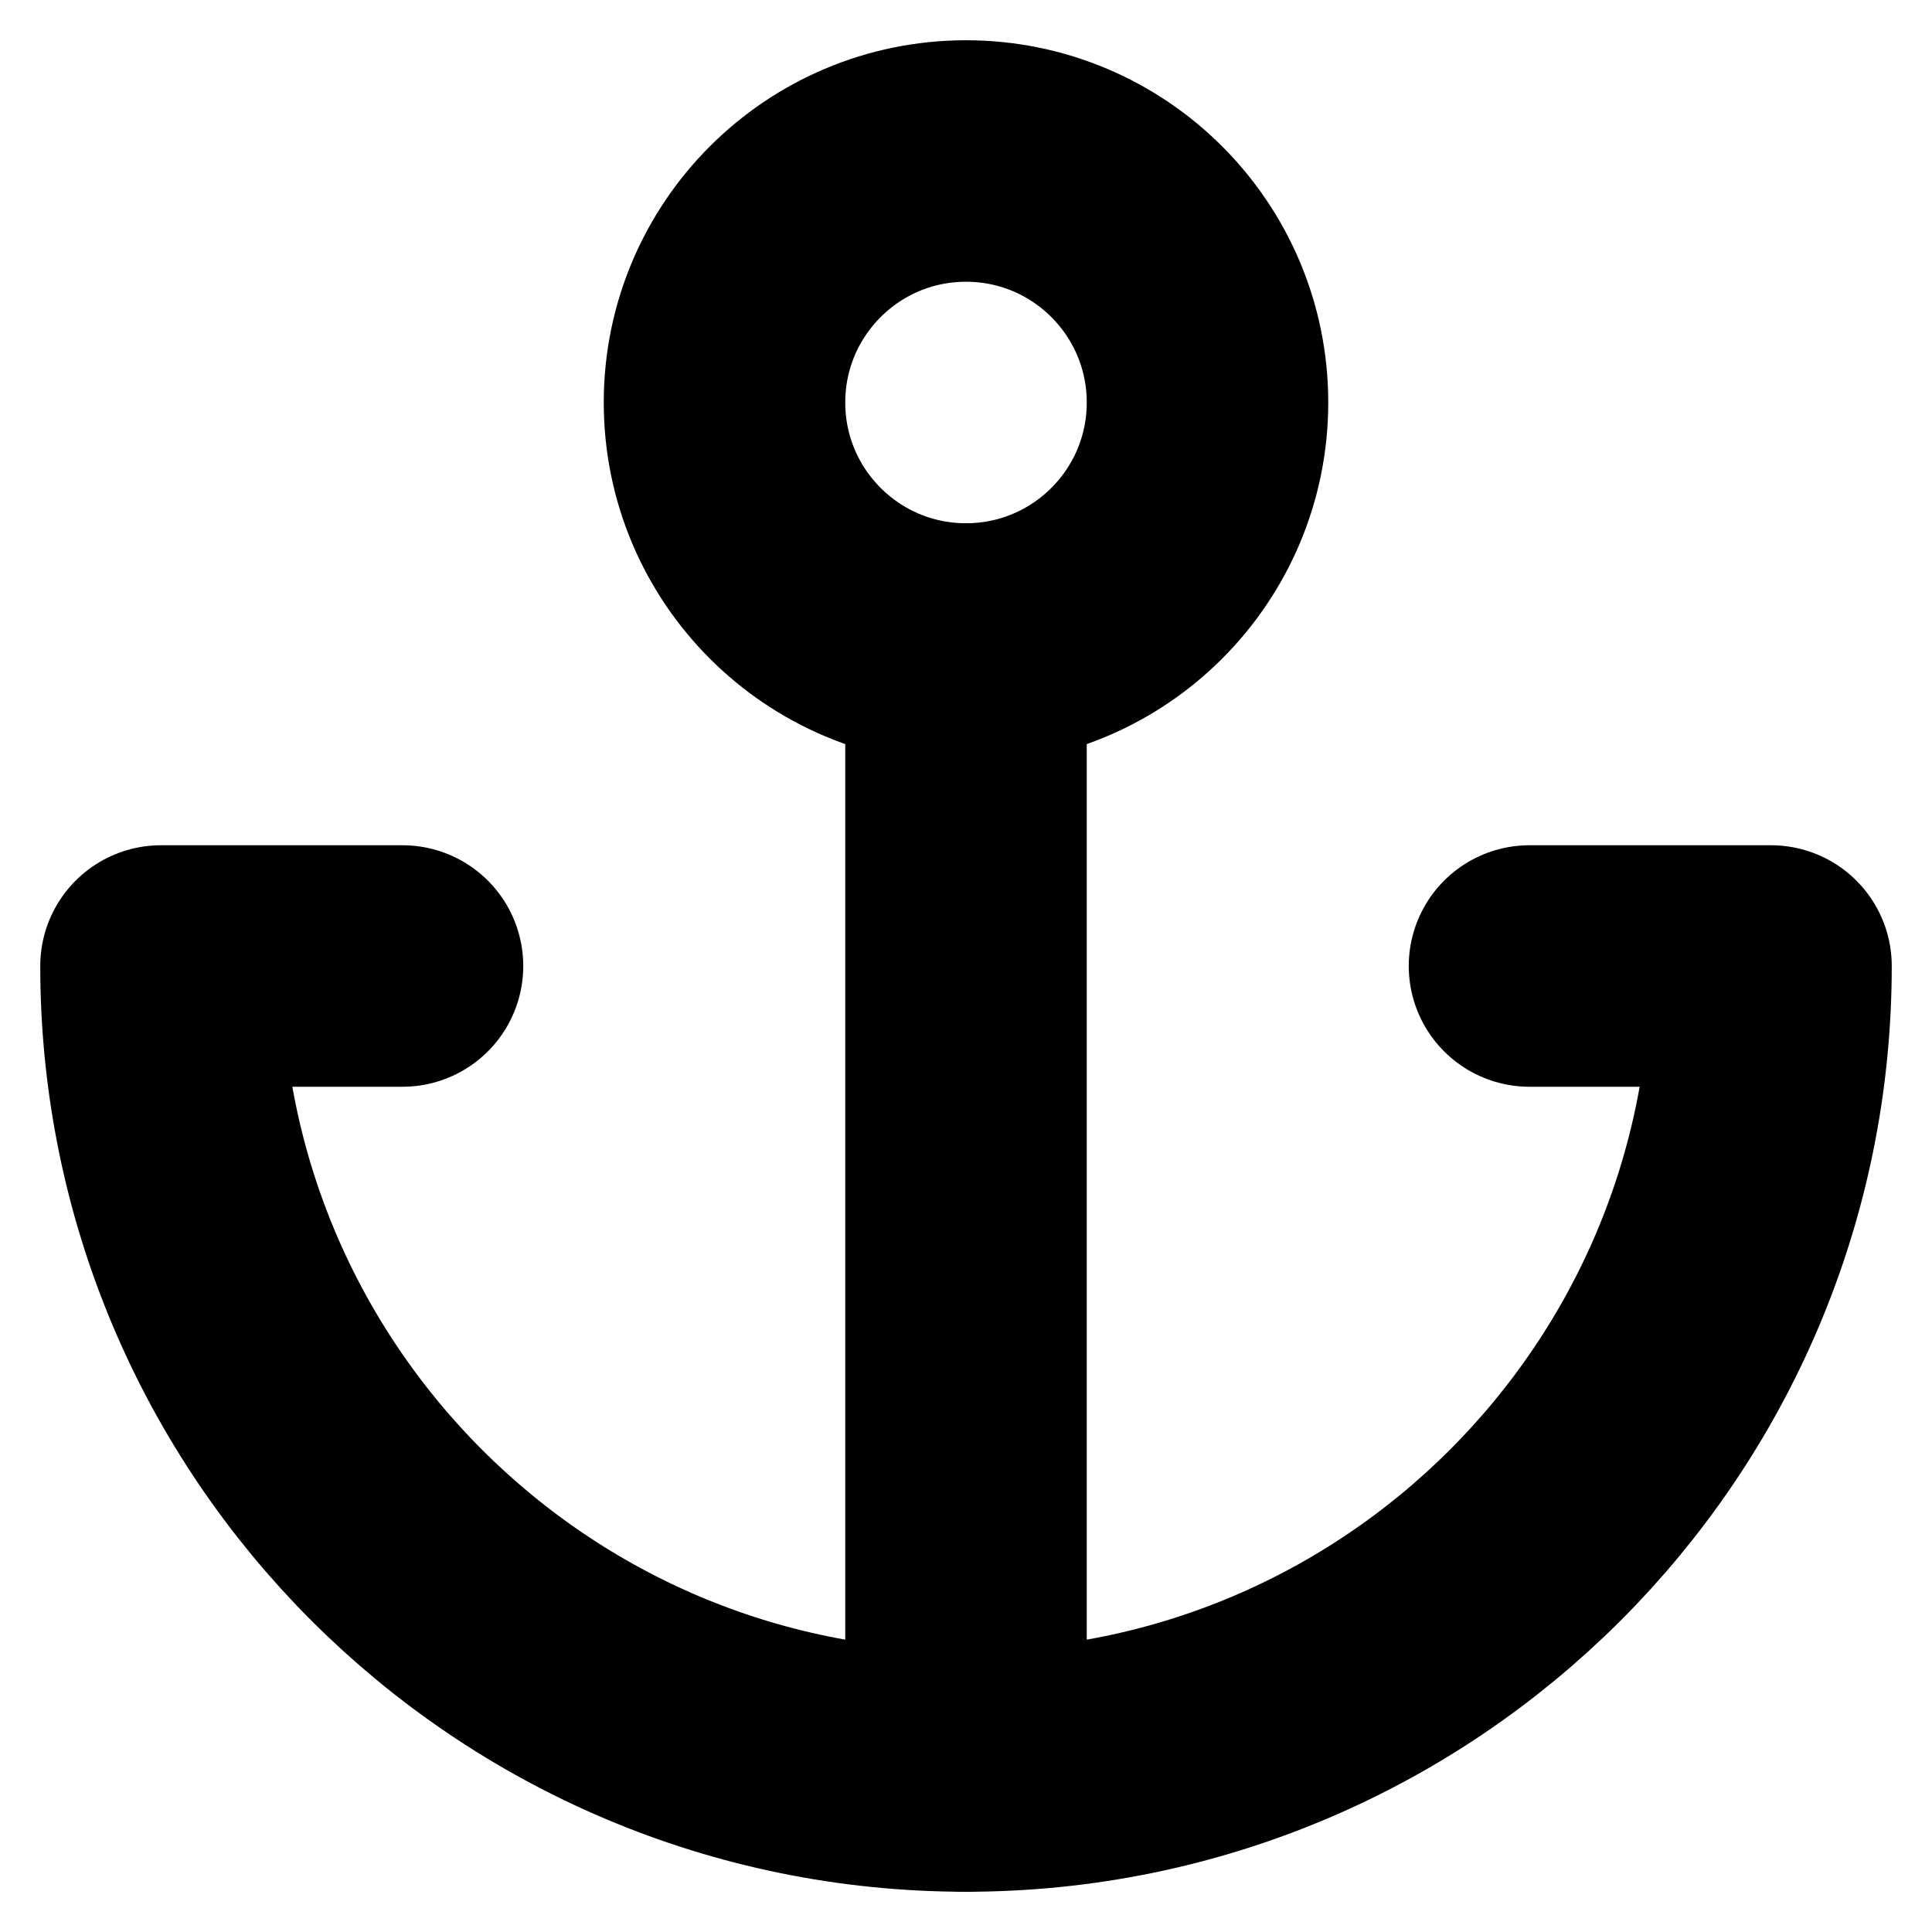
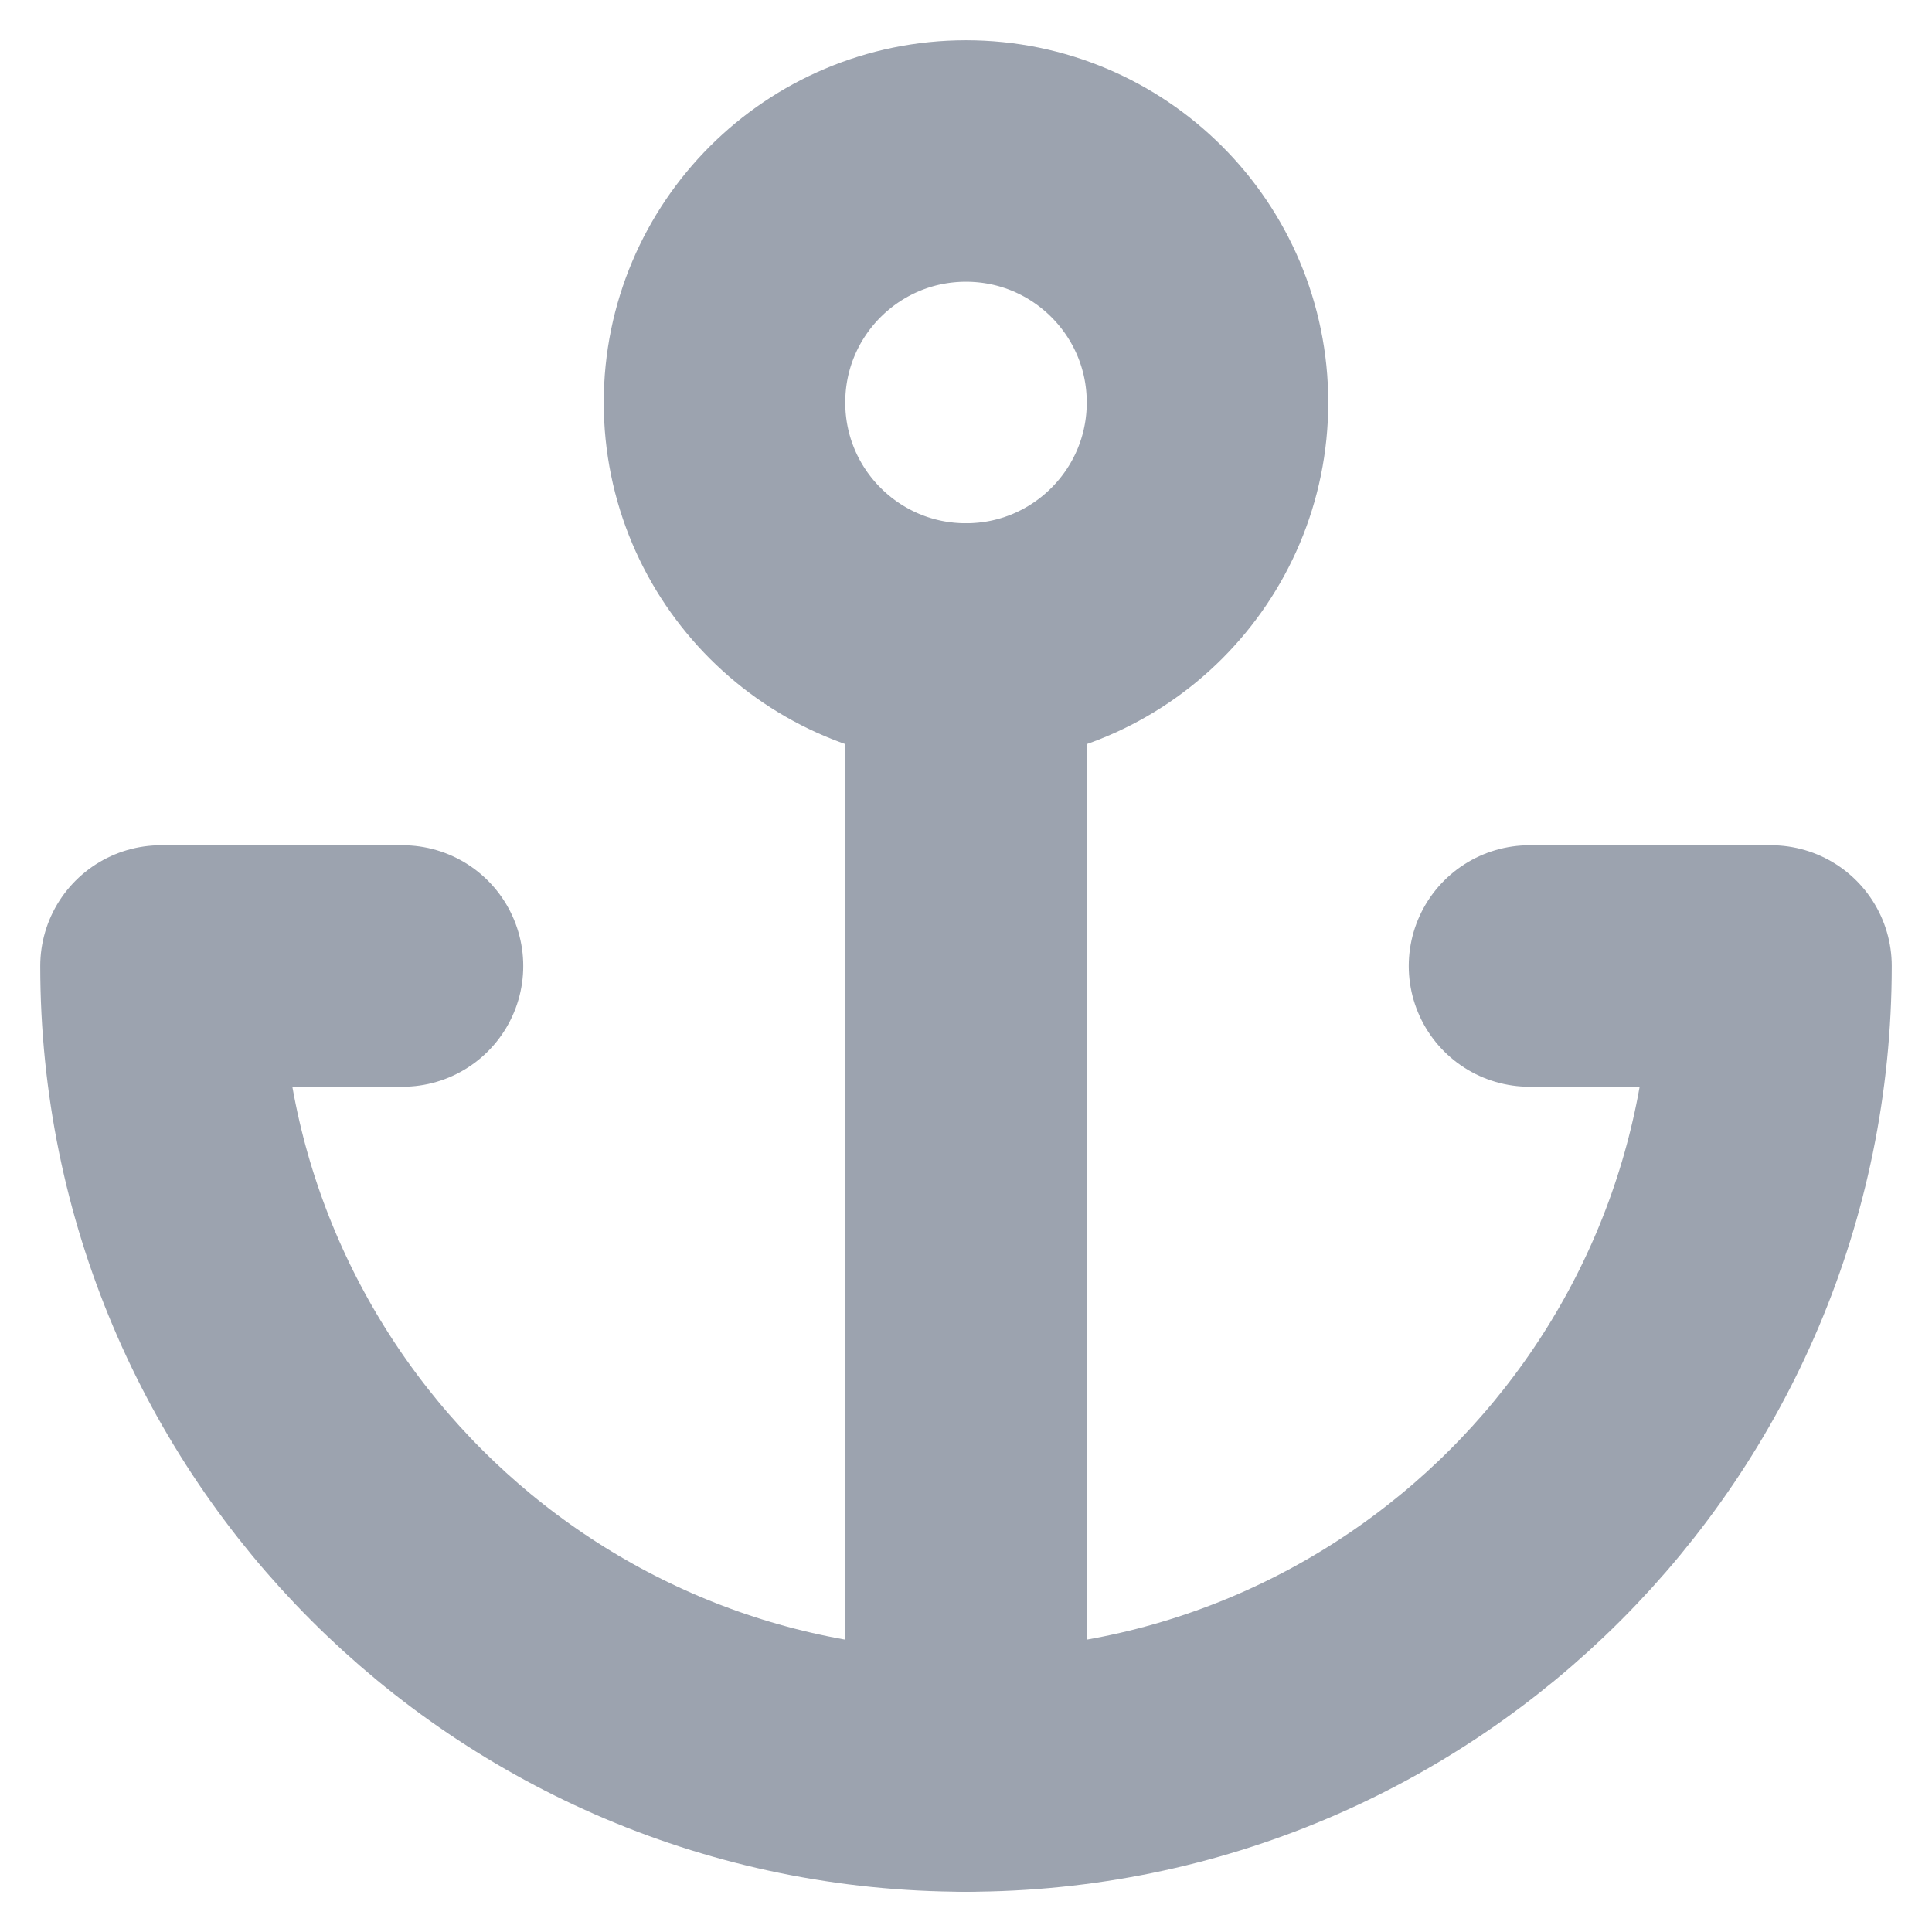
- <svg xmlns="http://www.w3.org/2000/svg" viewBox="0 0 24 24" fill="none" stroke="black" stroke-width="3" stroke-linecap="round" stroke-linejoin="round" class="feather feather-anchor" width="24" height="24">
+ <svg xmlns="http://www.w3.org/2000/svg" viewBox="0 0 24 24" fill="none" stroke="#9ca3af" stroke-width="3" stroke-linecap="round" stroke-linejoin="round" class="feather feather-anchor" width="24" height="24">
  <circle cx="12" cy="5" r="3" />
  <line x1="12" y1="22" x2="12" y2="8" />
  <path d="M5 12H2a10 10 0 0 0 20 0h-3" />
</svg>
